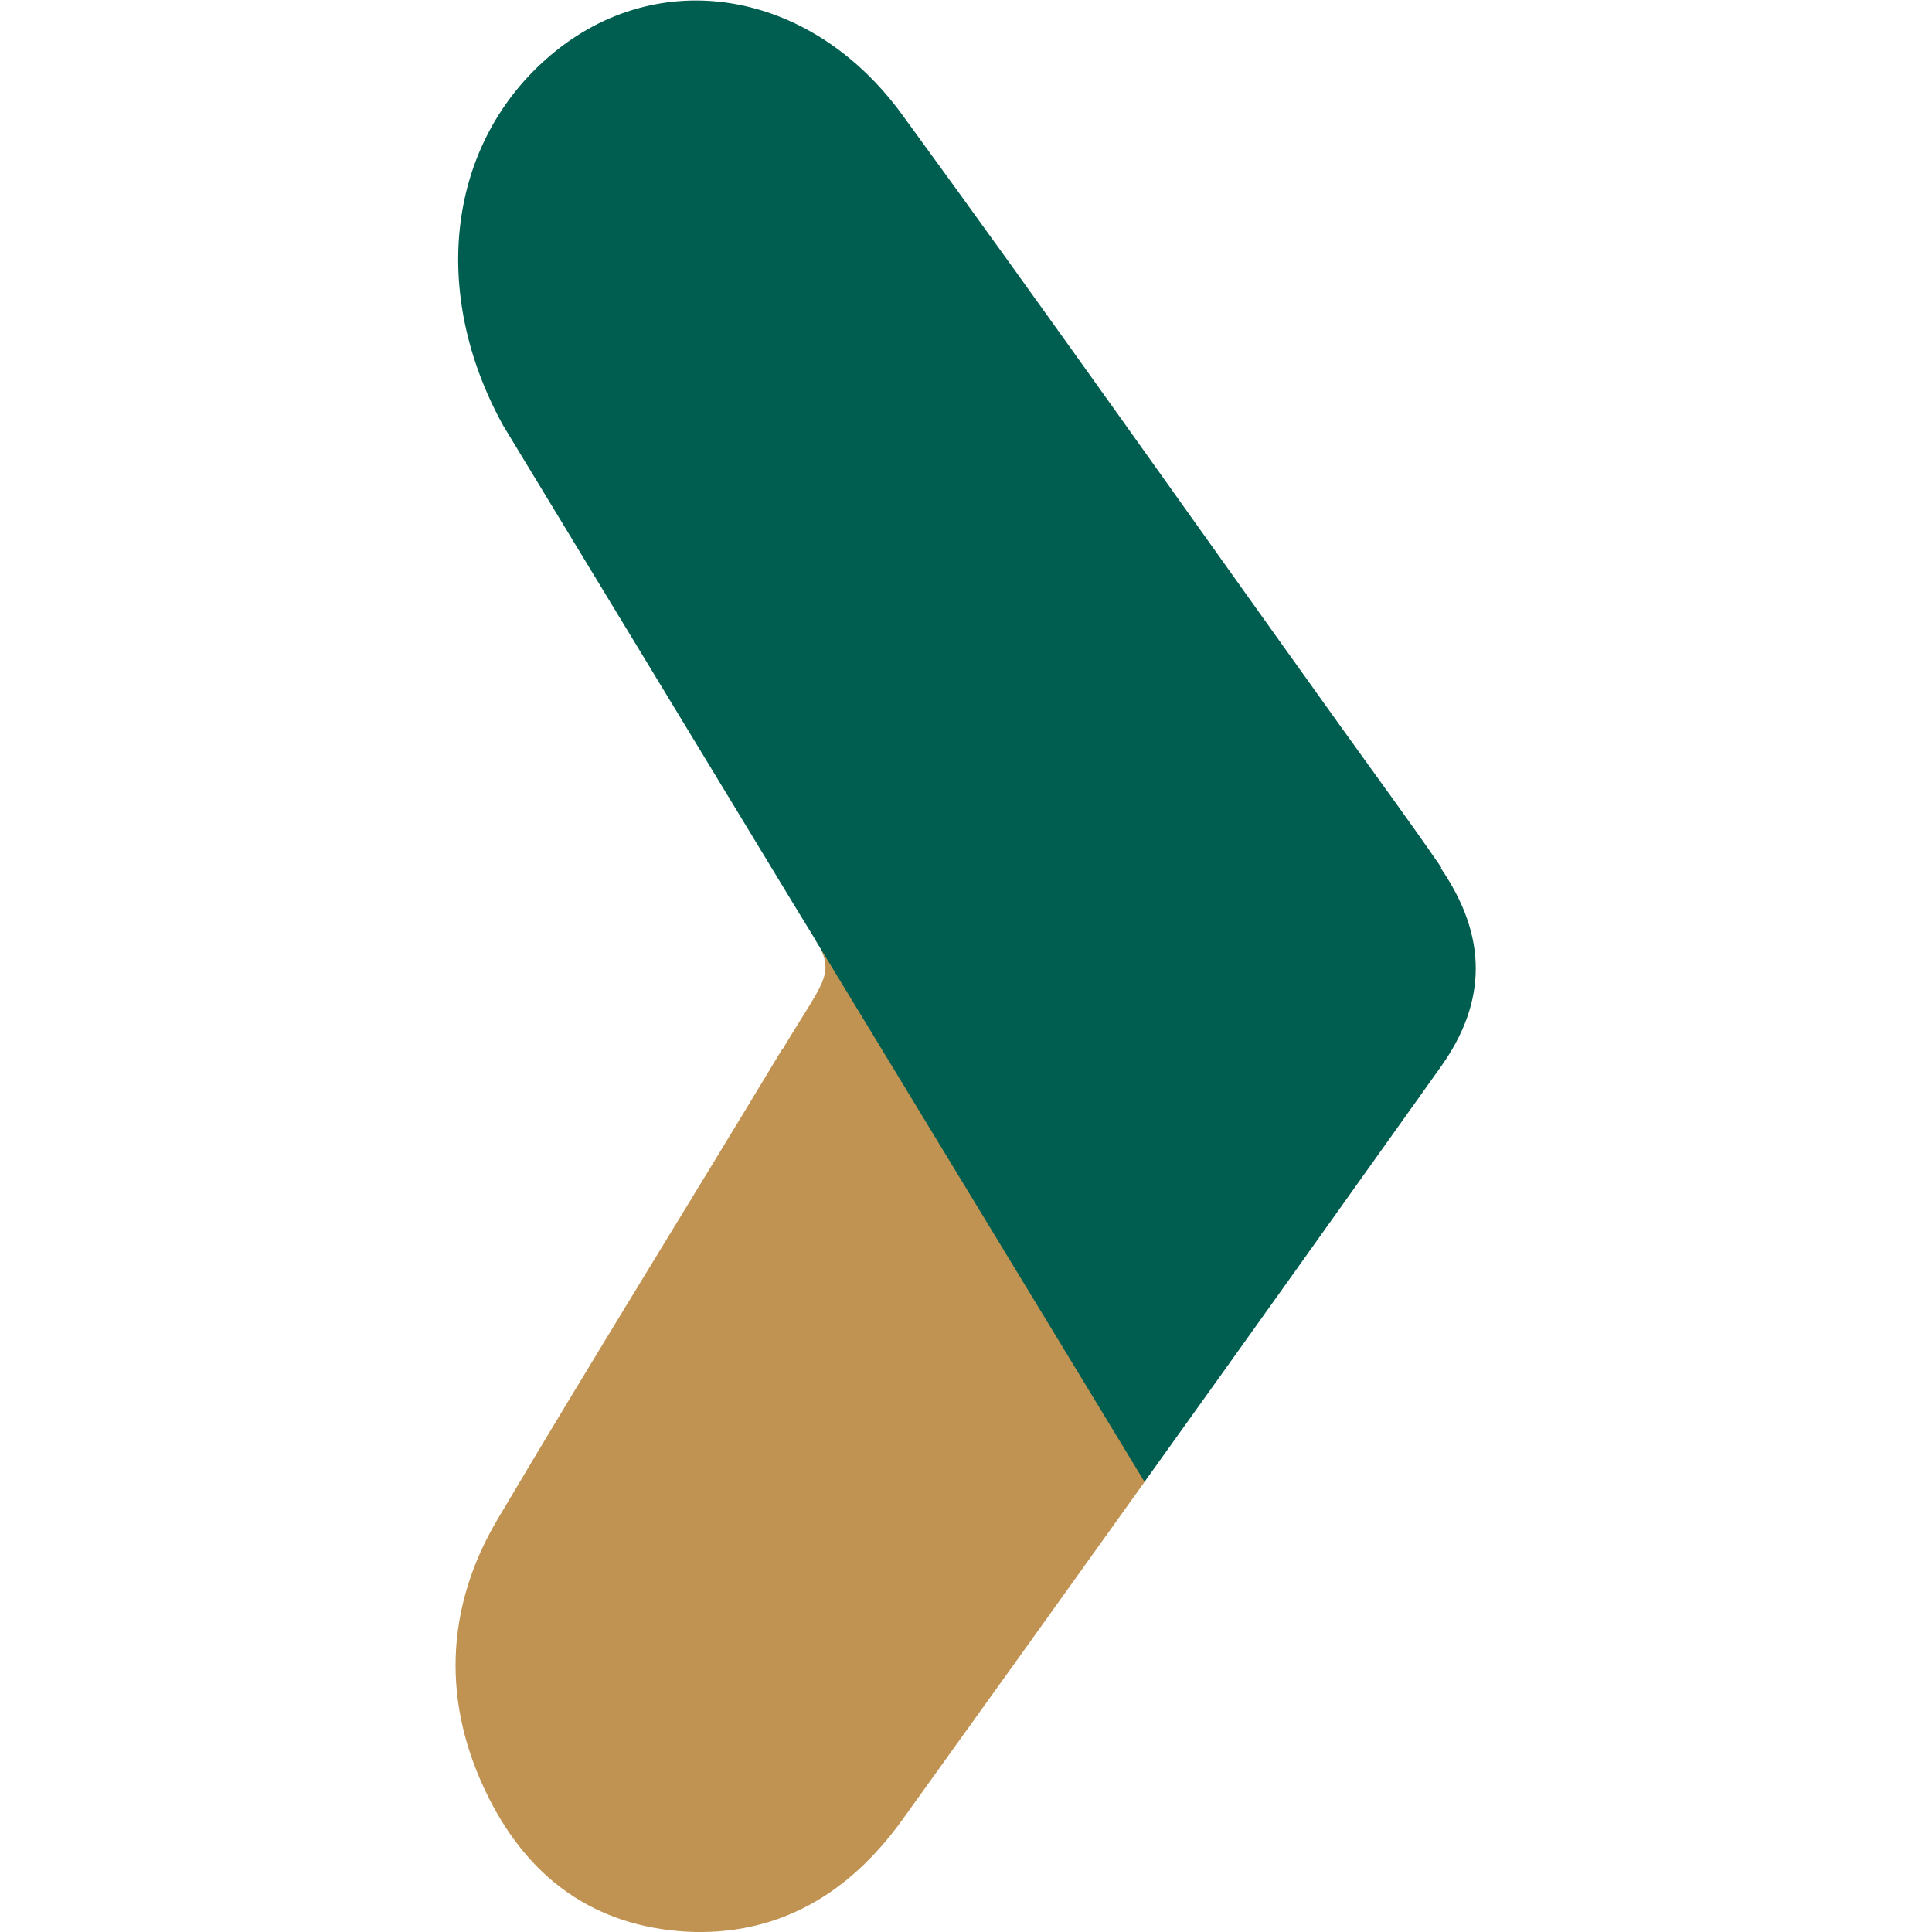
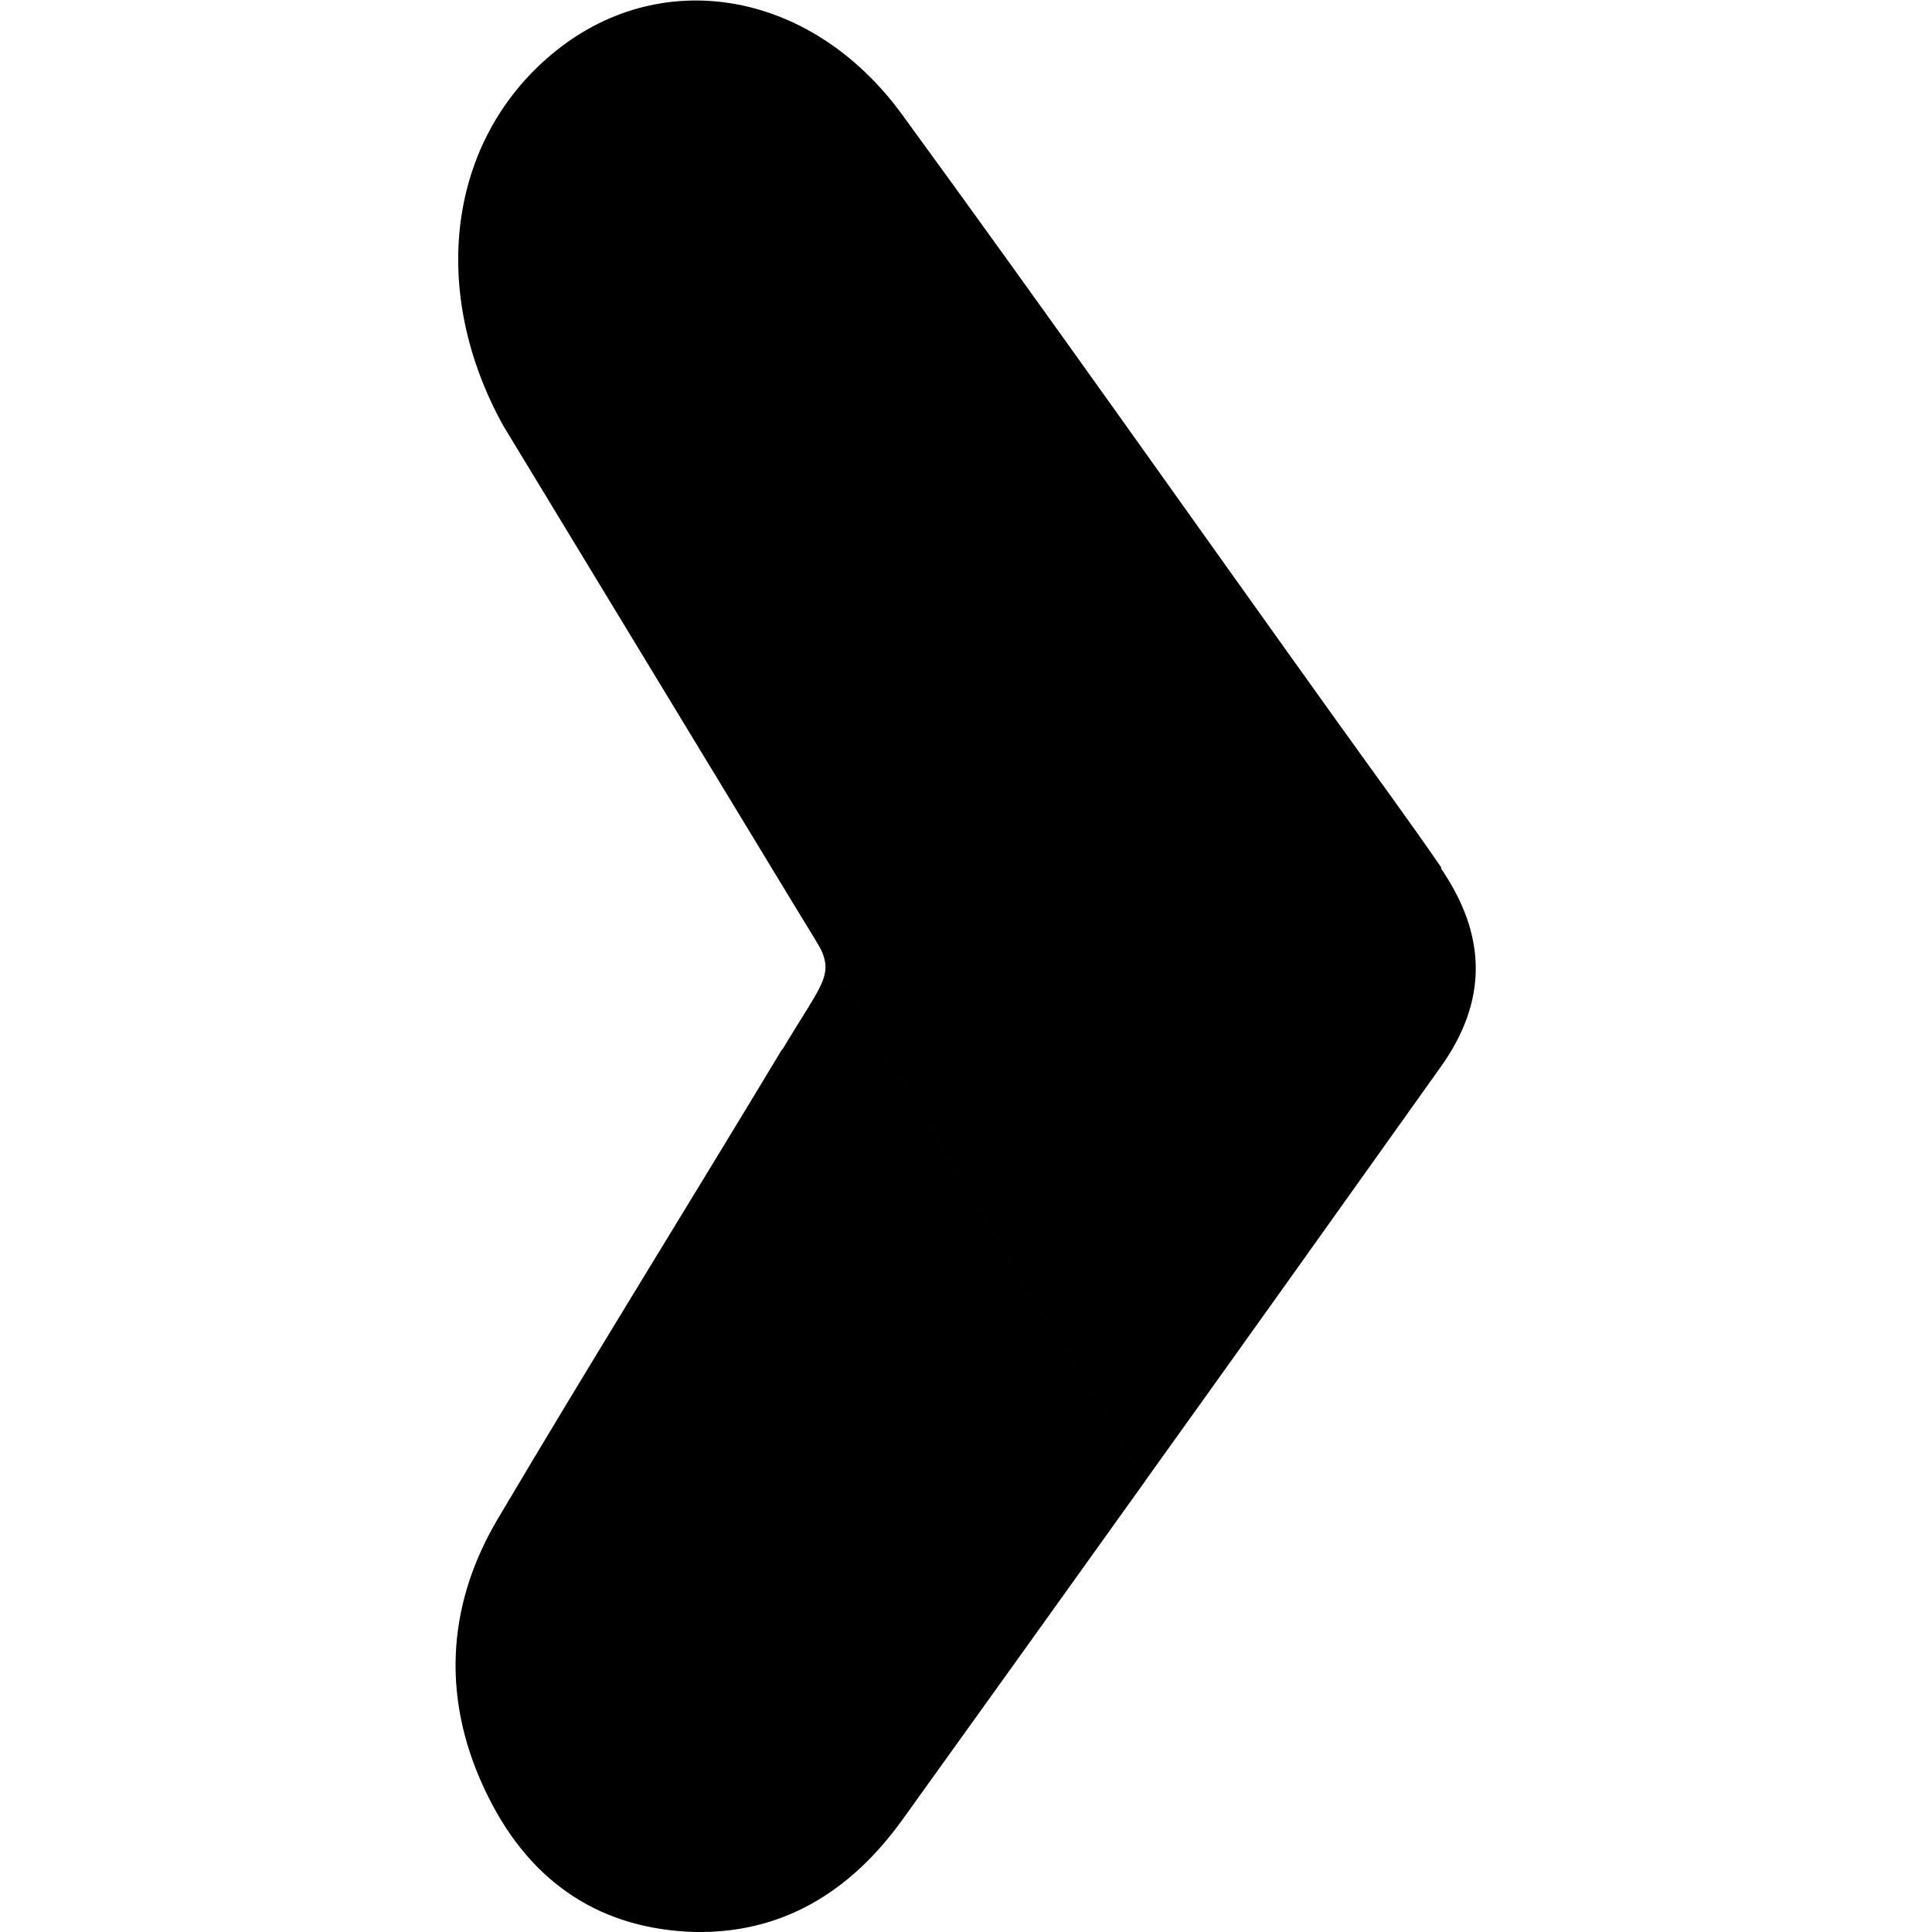
<svg xmlns="http://www.w3.org/2000/svg" id="Capa_1" data-name="Capa 1" viewBox="0 0 50 50">
  <defs>
    <style>
      .cls-1 {
        fill: none;
      }

      .cls-1, .cls-2, .cls-3 {
        stroke-width: 0px;
      }

      .cls-2 {
        fill: #c19352;
      }

      .cls-3 {
        fill: #005e50;
      }
    </style>
  </defs>
-   <path class="cls-1" d="M21.16,24.37c-.11-.21-.27-.46-.48-.79l.48.79Z" />
-   <path class="cls-2" d="M20.25,27.14c-2.45,4.07-4.96,8.1-7.38,12.19-1.35,2.29-1.44,4.75-.24,7.16,1.15,2.32,3,3.44,5.35,3.51,2.23.04,4-1,5.37-2.9,2.1-2.92,4.19-5.84,6.28-8.76l-8.48-13.96c.47.86.16,1-.9,2.78Z" />
-   <path class="cls-3" d="M37.3,22.45c-.86-1.25-1.76-2.47-2.64-3.7-3.77-5.26-7.5-10.56-11.31-15.78-2.38-3.27-6.32-3.89-9.09-1.55-2.67,2.25-3.16,6.11-1.24,9.59l7.64,12.59c.2.33.36.58.48.79l8.48,13.96c2.56-3.57,5.11-7.15,7.66-10.73,1.23-1.72,1.2-3.41.01-5.15Z" />
+   <path className="cls-1" d="M21.16,24.37c-.11-.21-.27-.46-.48-.79l.48.79Z" />
+   <path className="cls-2" d="M20.25,27.14c-2.45,4.07-4.96,8.1-7.38,12.19-1.35,2.29-1.44,4.75-.24,7.16,1.15,2.32,3,3.44,5.35,3.51,2.23.04,4-1,5.37-2.9,2.1-2.92,4.19-5.84,6.28-8.76l-8.48-13.96c.47.86.16,1-.9,2.78Z" />
+   <path className="cls-3" d="M37.3,22.45c-.86-1.25-1.76-2.47-2.64-3.7-3.77-5.26-7.5-10.56-11.31-15.78-2.38-3.27-6.32-3.89-9.09-1.55-2.67,2.25-3.16,6.11-1.24,9.59l7.64,12.59c.2.33.36.58.48.79l8.48,13.96c2.56-3.57,5.11-7.15,7.66-10.73,1.23-1.72,1.2-3.41.01-5.15Z" />
</svg>
